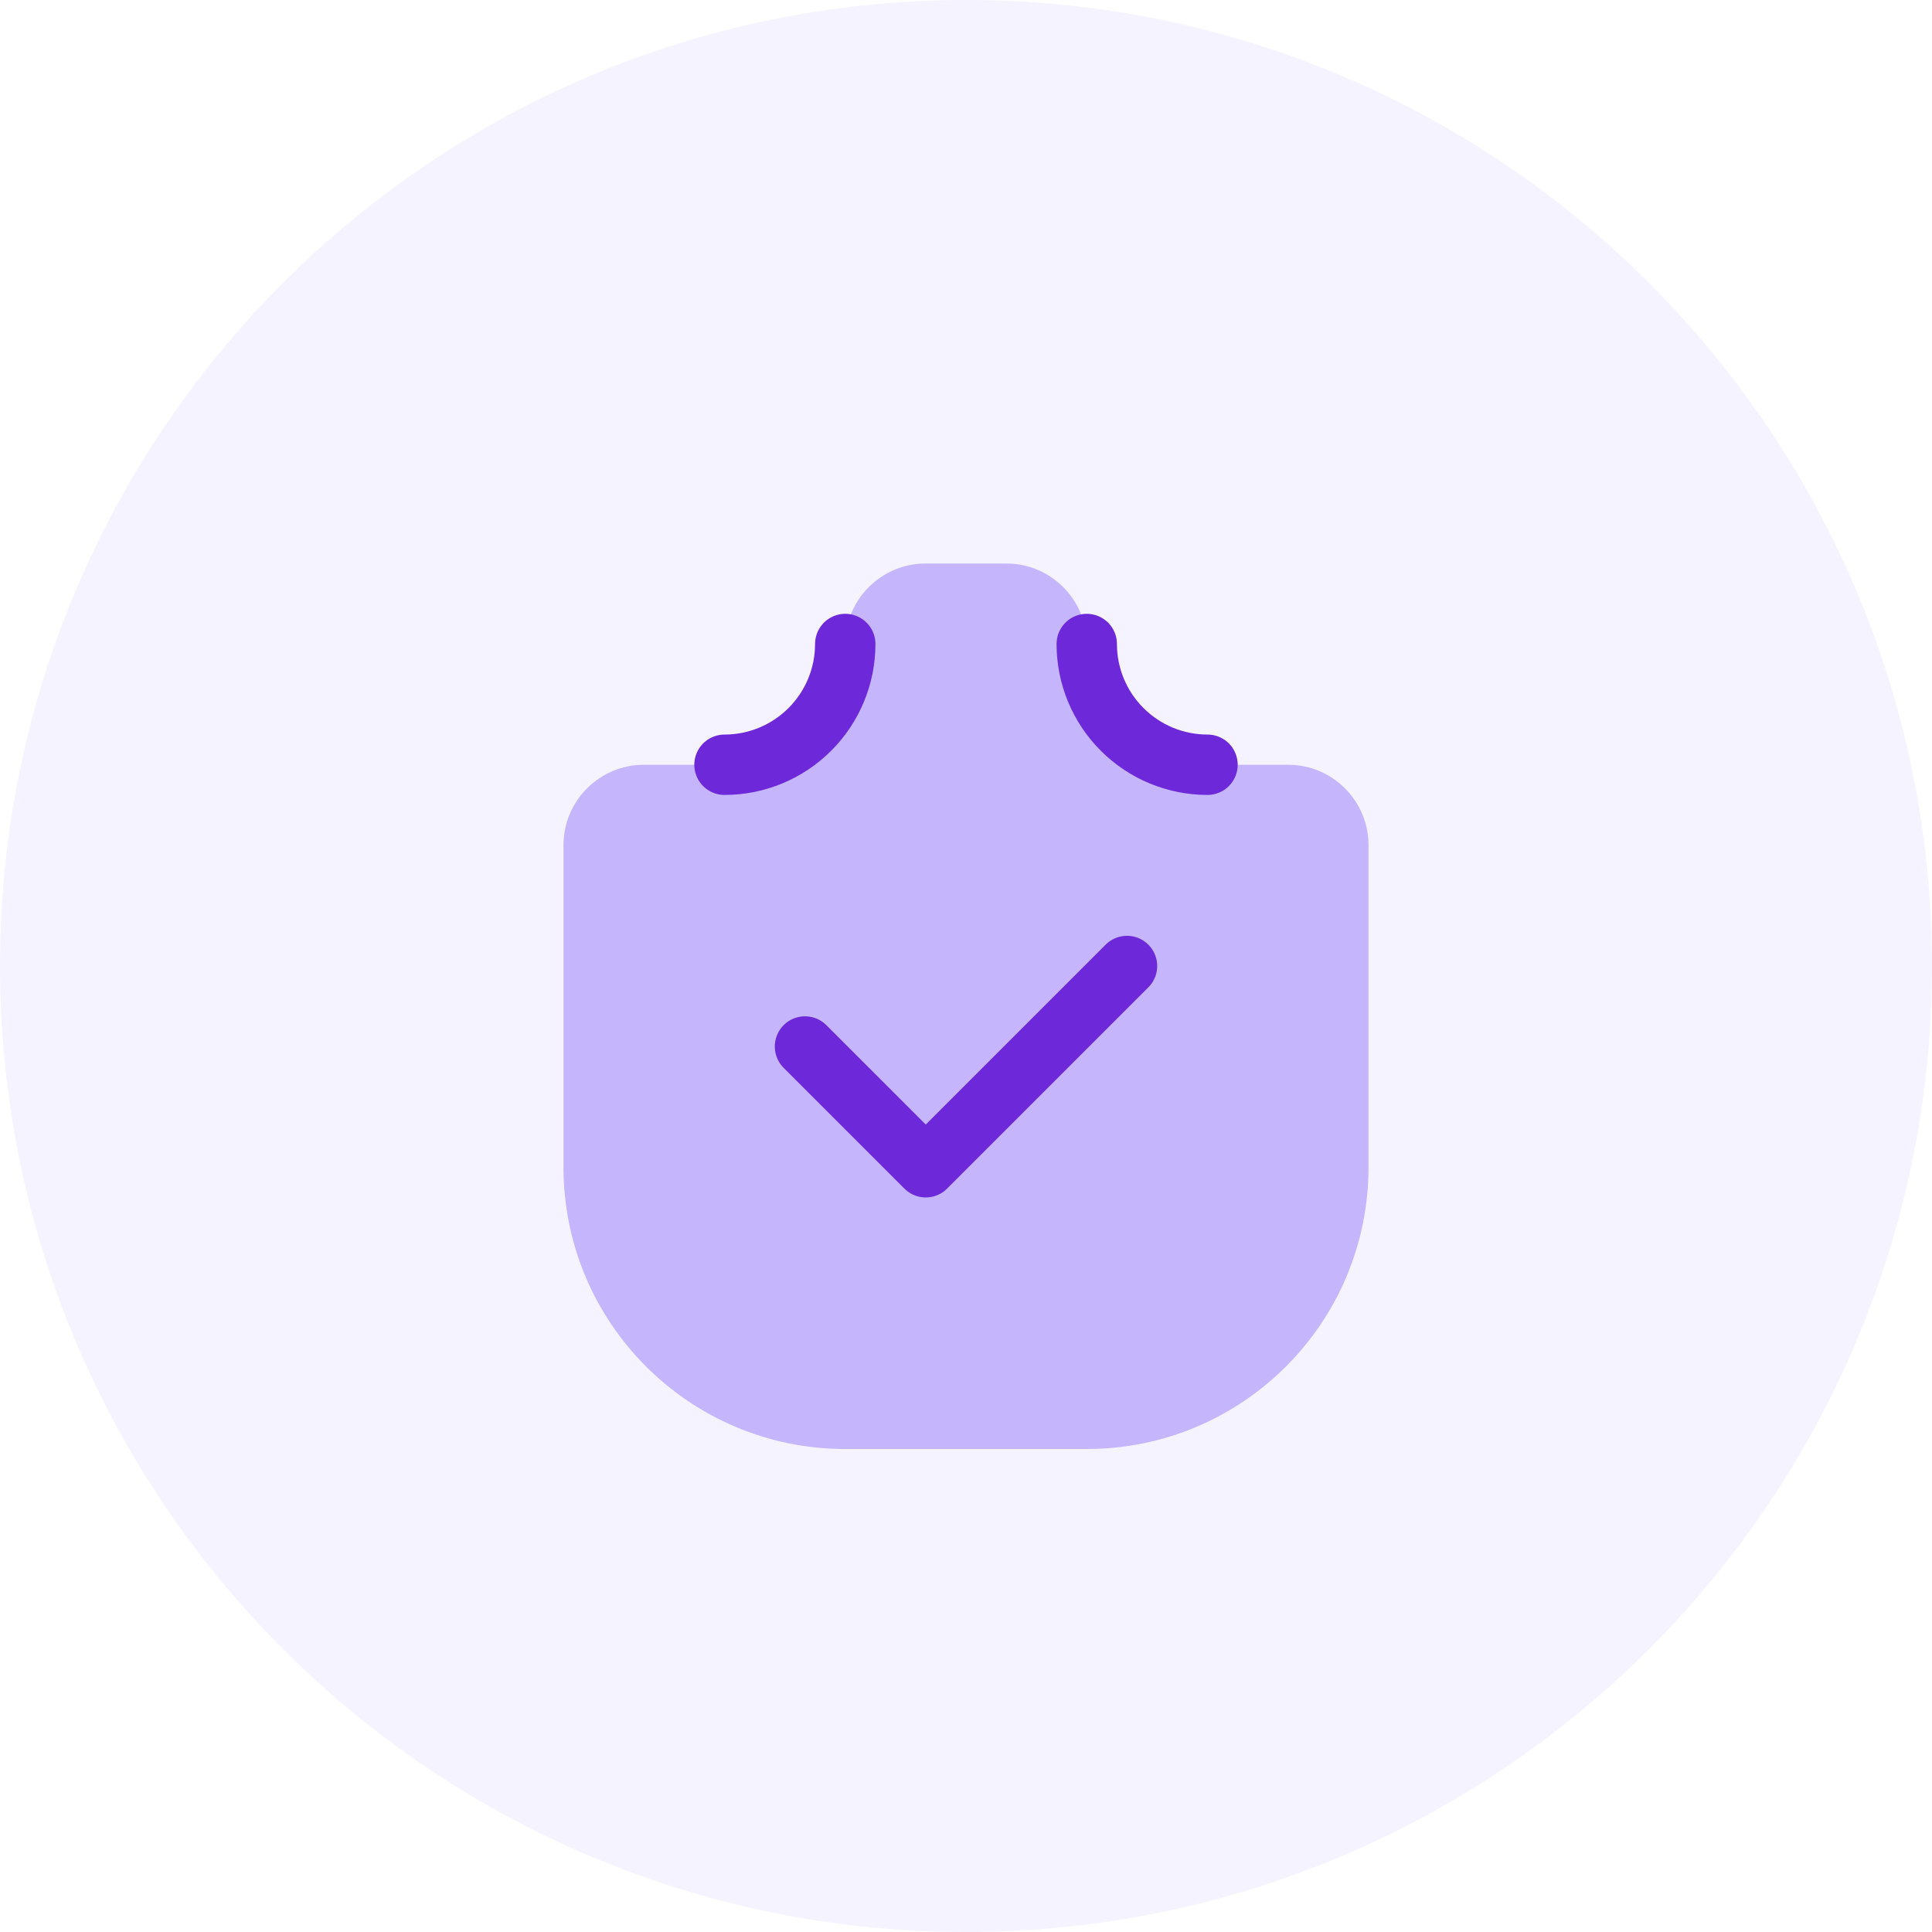
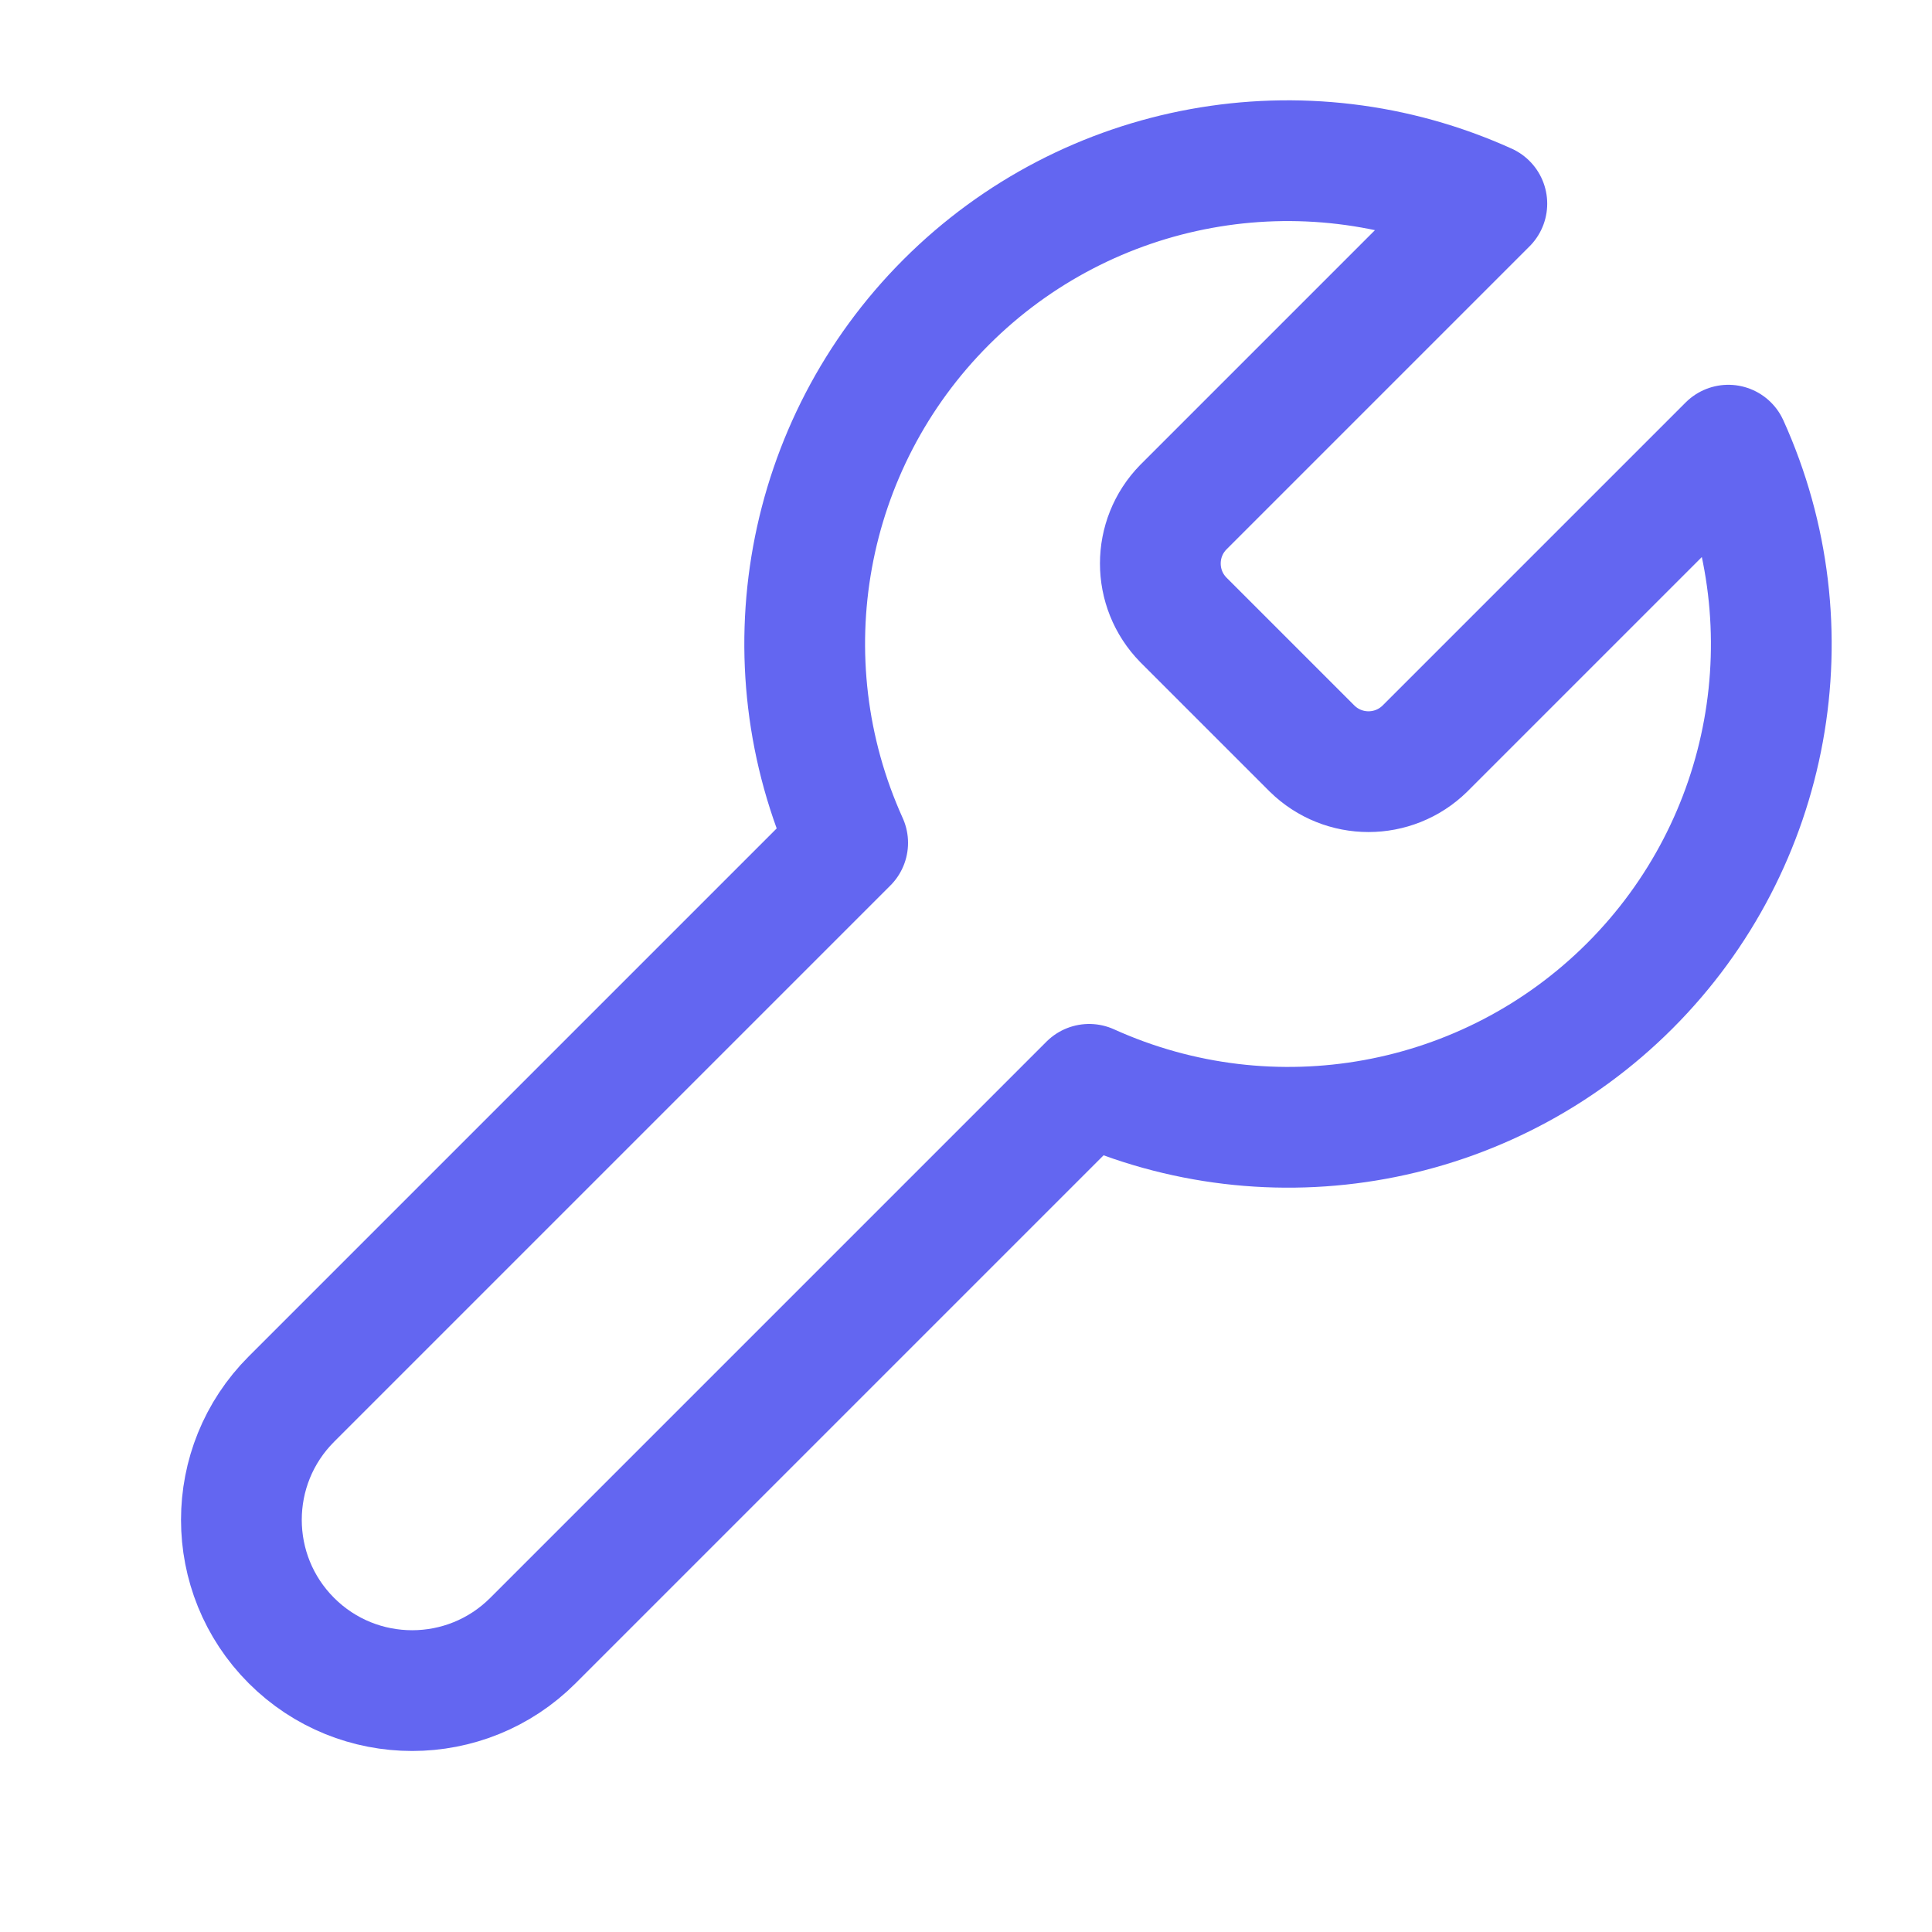
- <svg xmlns="http://www.w3.org/2000/svg" width="48" height="48" viewBox="0 0 48 48" fill="none">
-   <rect width="48" height="48" rx="24" fill="#F5F3FF" />
-   <path d="M30 19C29.204 19 28.441 18.684 27.879 18.121C27.316 17.559 27 16.796 27 16C27 14.895 26.105 14 25 14H23C21.895 14 21 14.895 21 16C21 16.796 20.684 17.559 20.121 18.121C19.559 18.684 18.796 19 18 19H16C14.895 19 14 19.895 14 21V29C14 32.866 17.134 36 21 36H27C30.866 36 34 32.866 34 29V21C34 19.895 33.105 19 32 19H30Z" fill="#C4B5FD" />
-   <path d="M20 26L23 29L28 24" stroke="#6D28D9" stroke-width="1.5" stroke-linecap="round" stroke-linejoin="round" />
-   <path d="M27 16C27 16.796 27.316 17.559 27.879 18.121C28.441 18.684 29.204 19 30 19" stroke="#6D28D9" stroke-width="1.5" stroke-linecap="round" stroke-linejoin="round" />
-   <path d="M18 19C18.796 19 19.559 18.684 20.121 18.121C20.684 17.559 21 16.796 21 16" stroke="#6D28D9" stroke-width="1.5" stroke-linecap="round" stroke-linejoin="round" />
+ <svg xmlns="http://www.w3.org/2000/svg" width="48" height="48" viewBox="0 0 24 24" fill="none" stroke="#6366f1" stroke-width="1.5" stroke-linecap="round" stroke-linejoin="round">
+   <path d="M14.7 6.3a1 1 0 0 0 0 1.4l1.6 1.6a1 1 0 0 0 1.4 0l3.77-3.77a6 6 0 0 1-7.94 7.94l-6.91 6.91a2.12 2.12 0 0 1-3-3l6.91-6.91a6 6 0 0 1 7.94-7.94l-3.76 3.76z" />
</svg>
